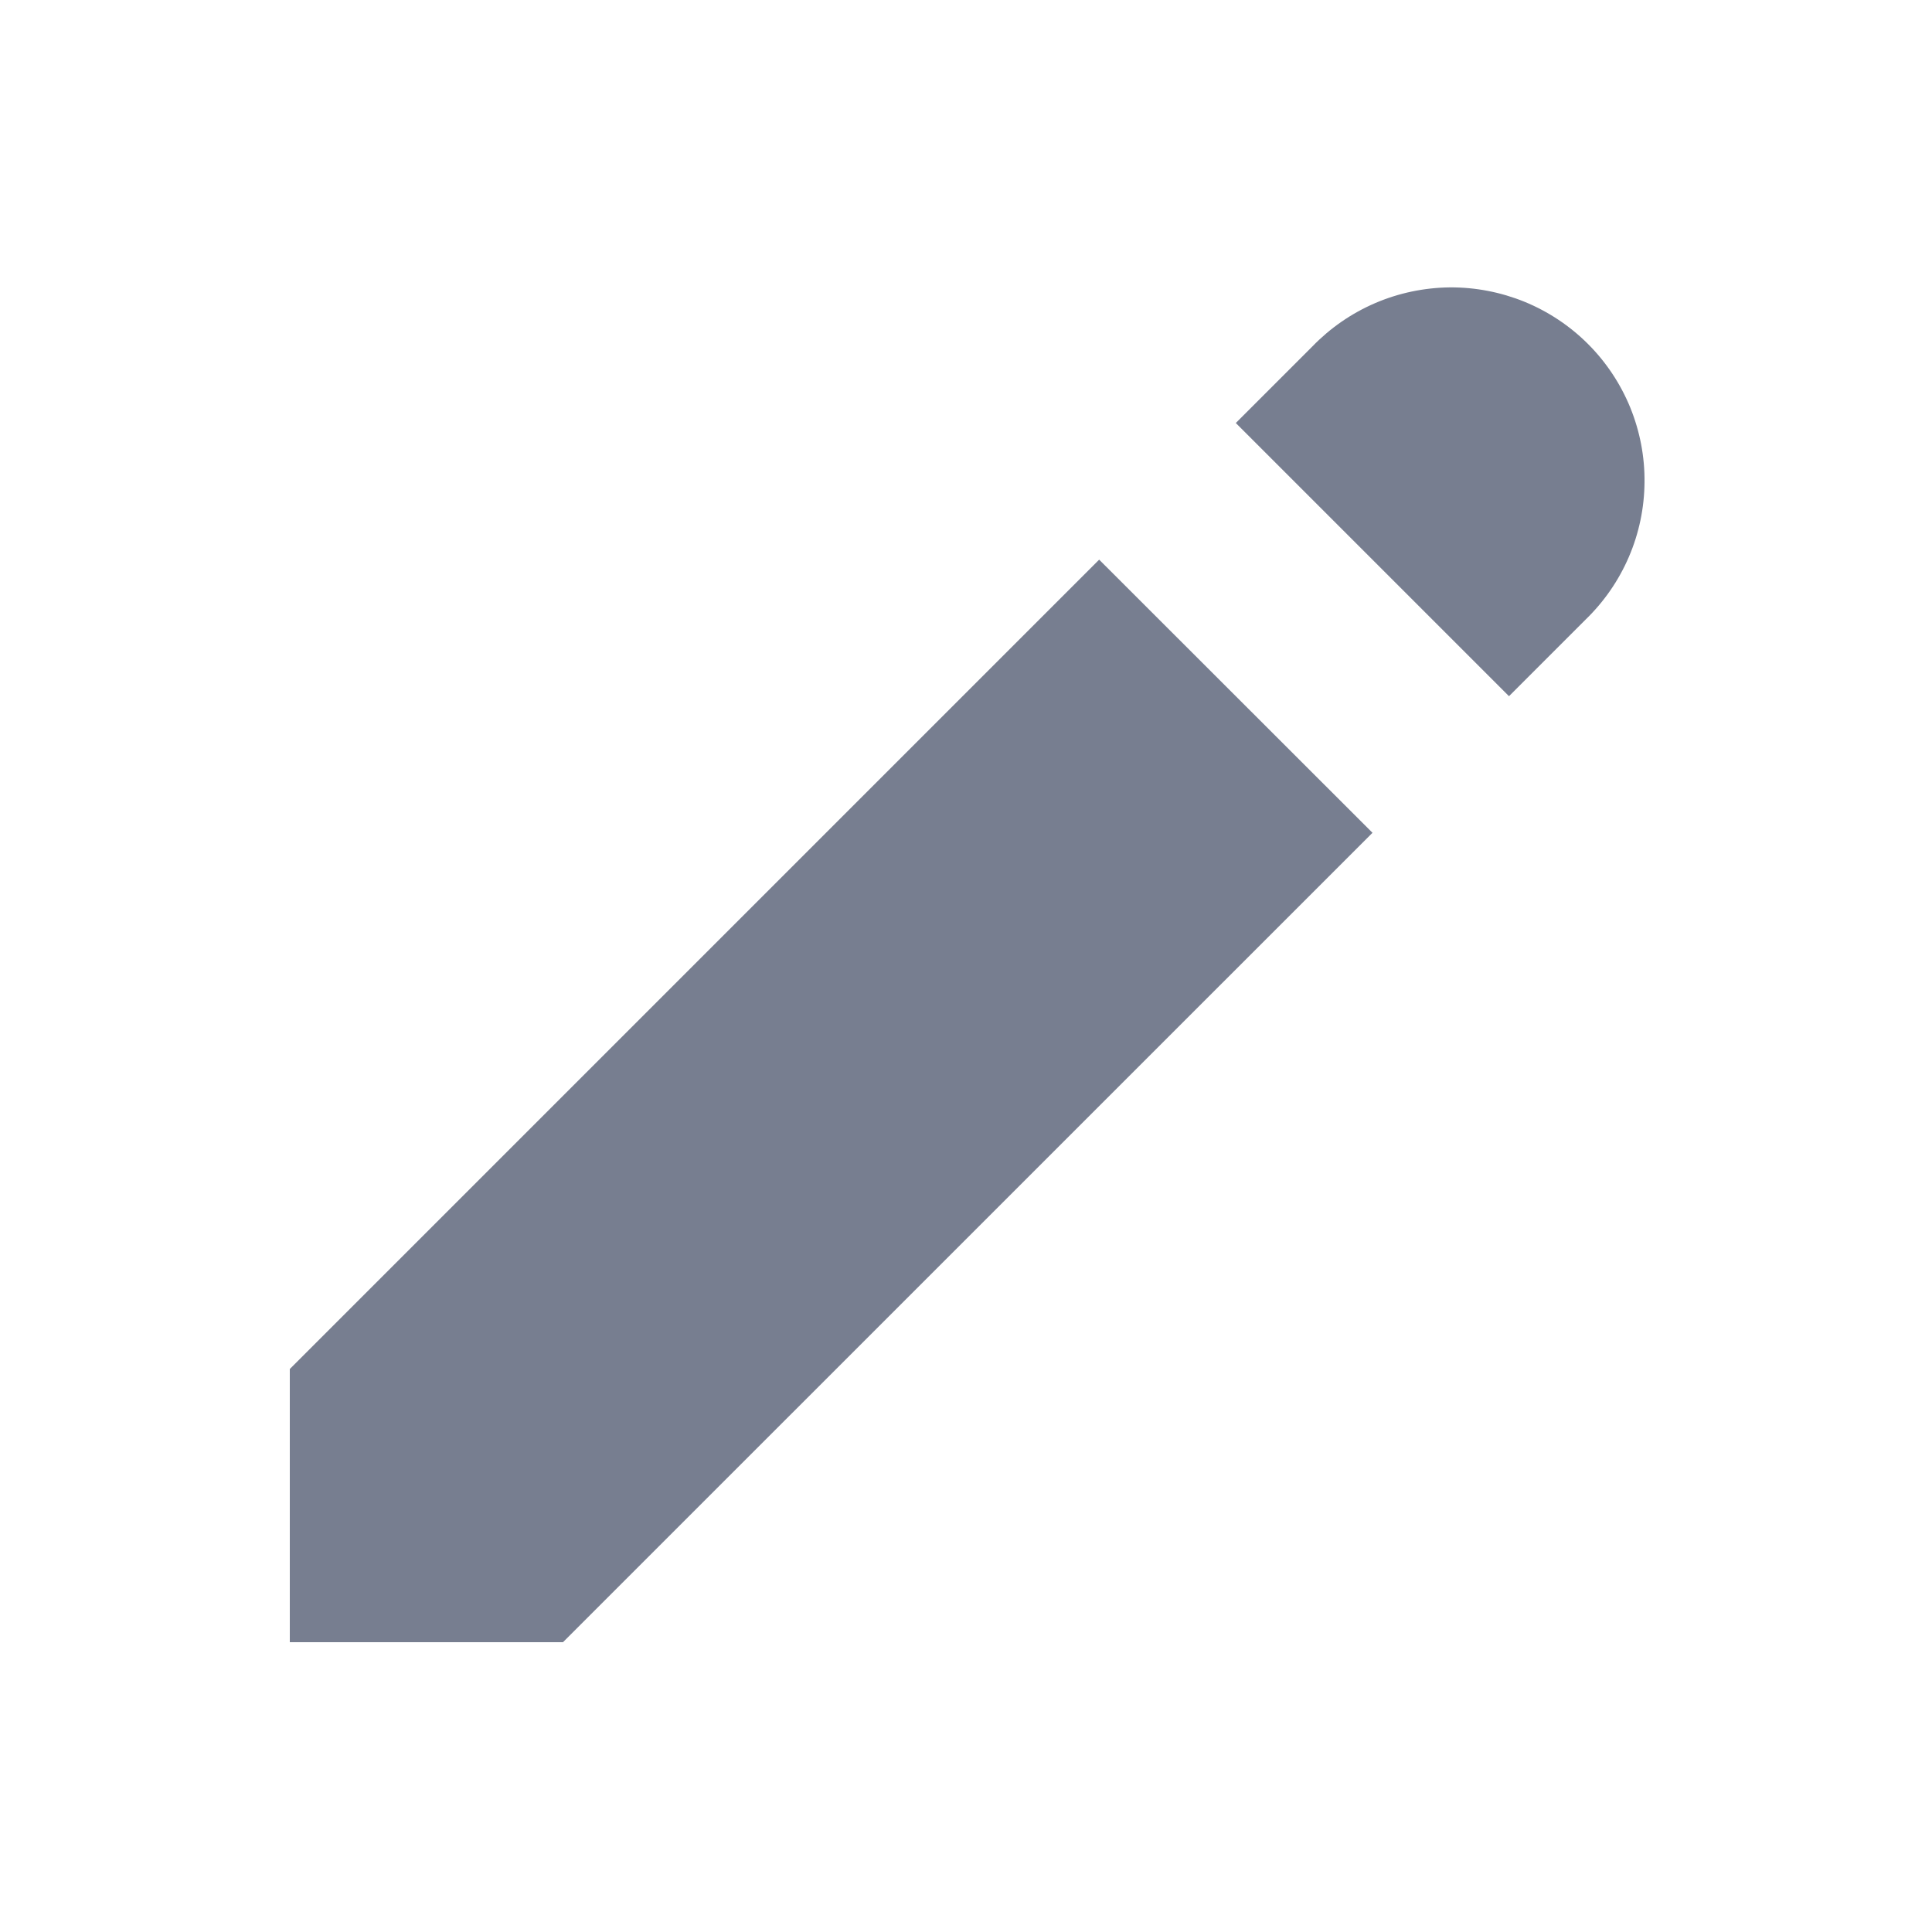
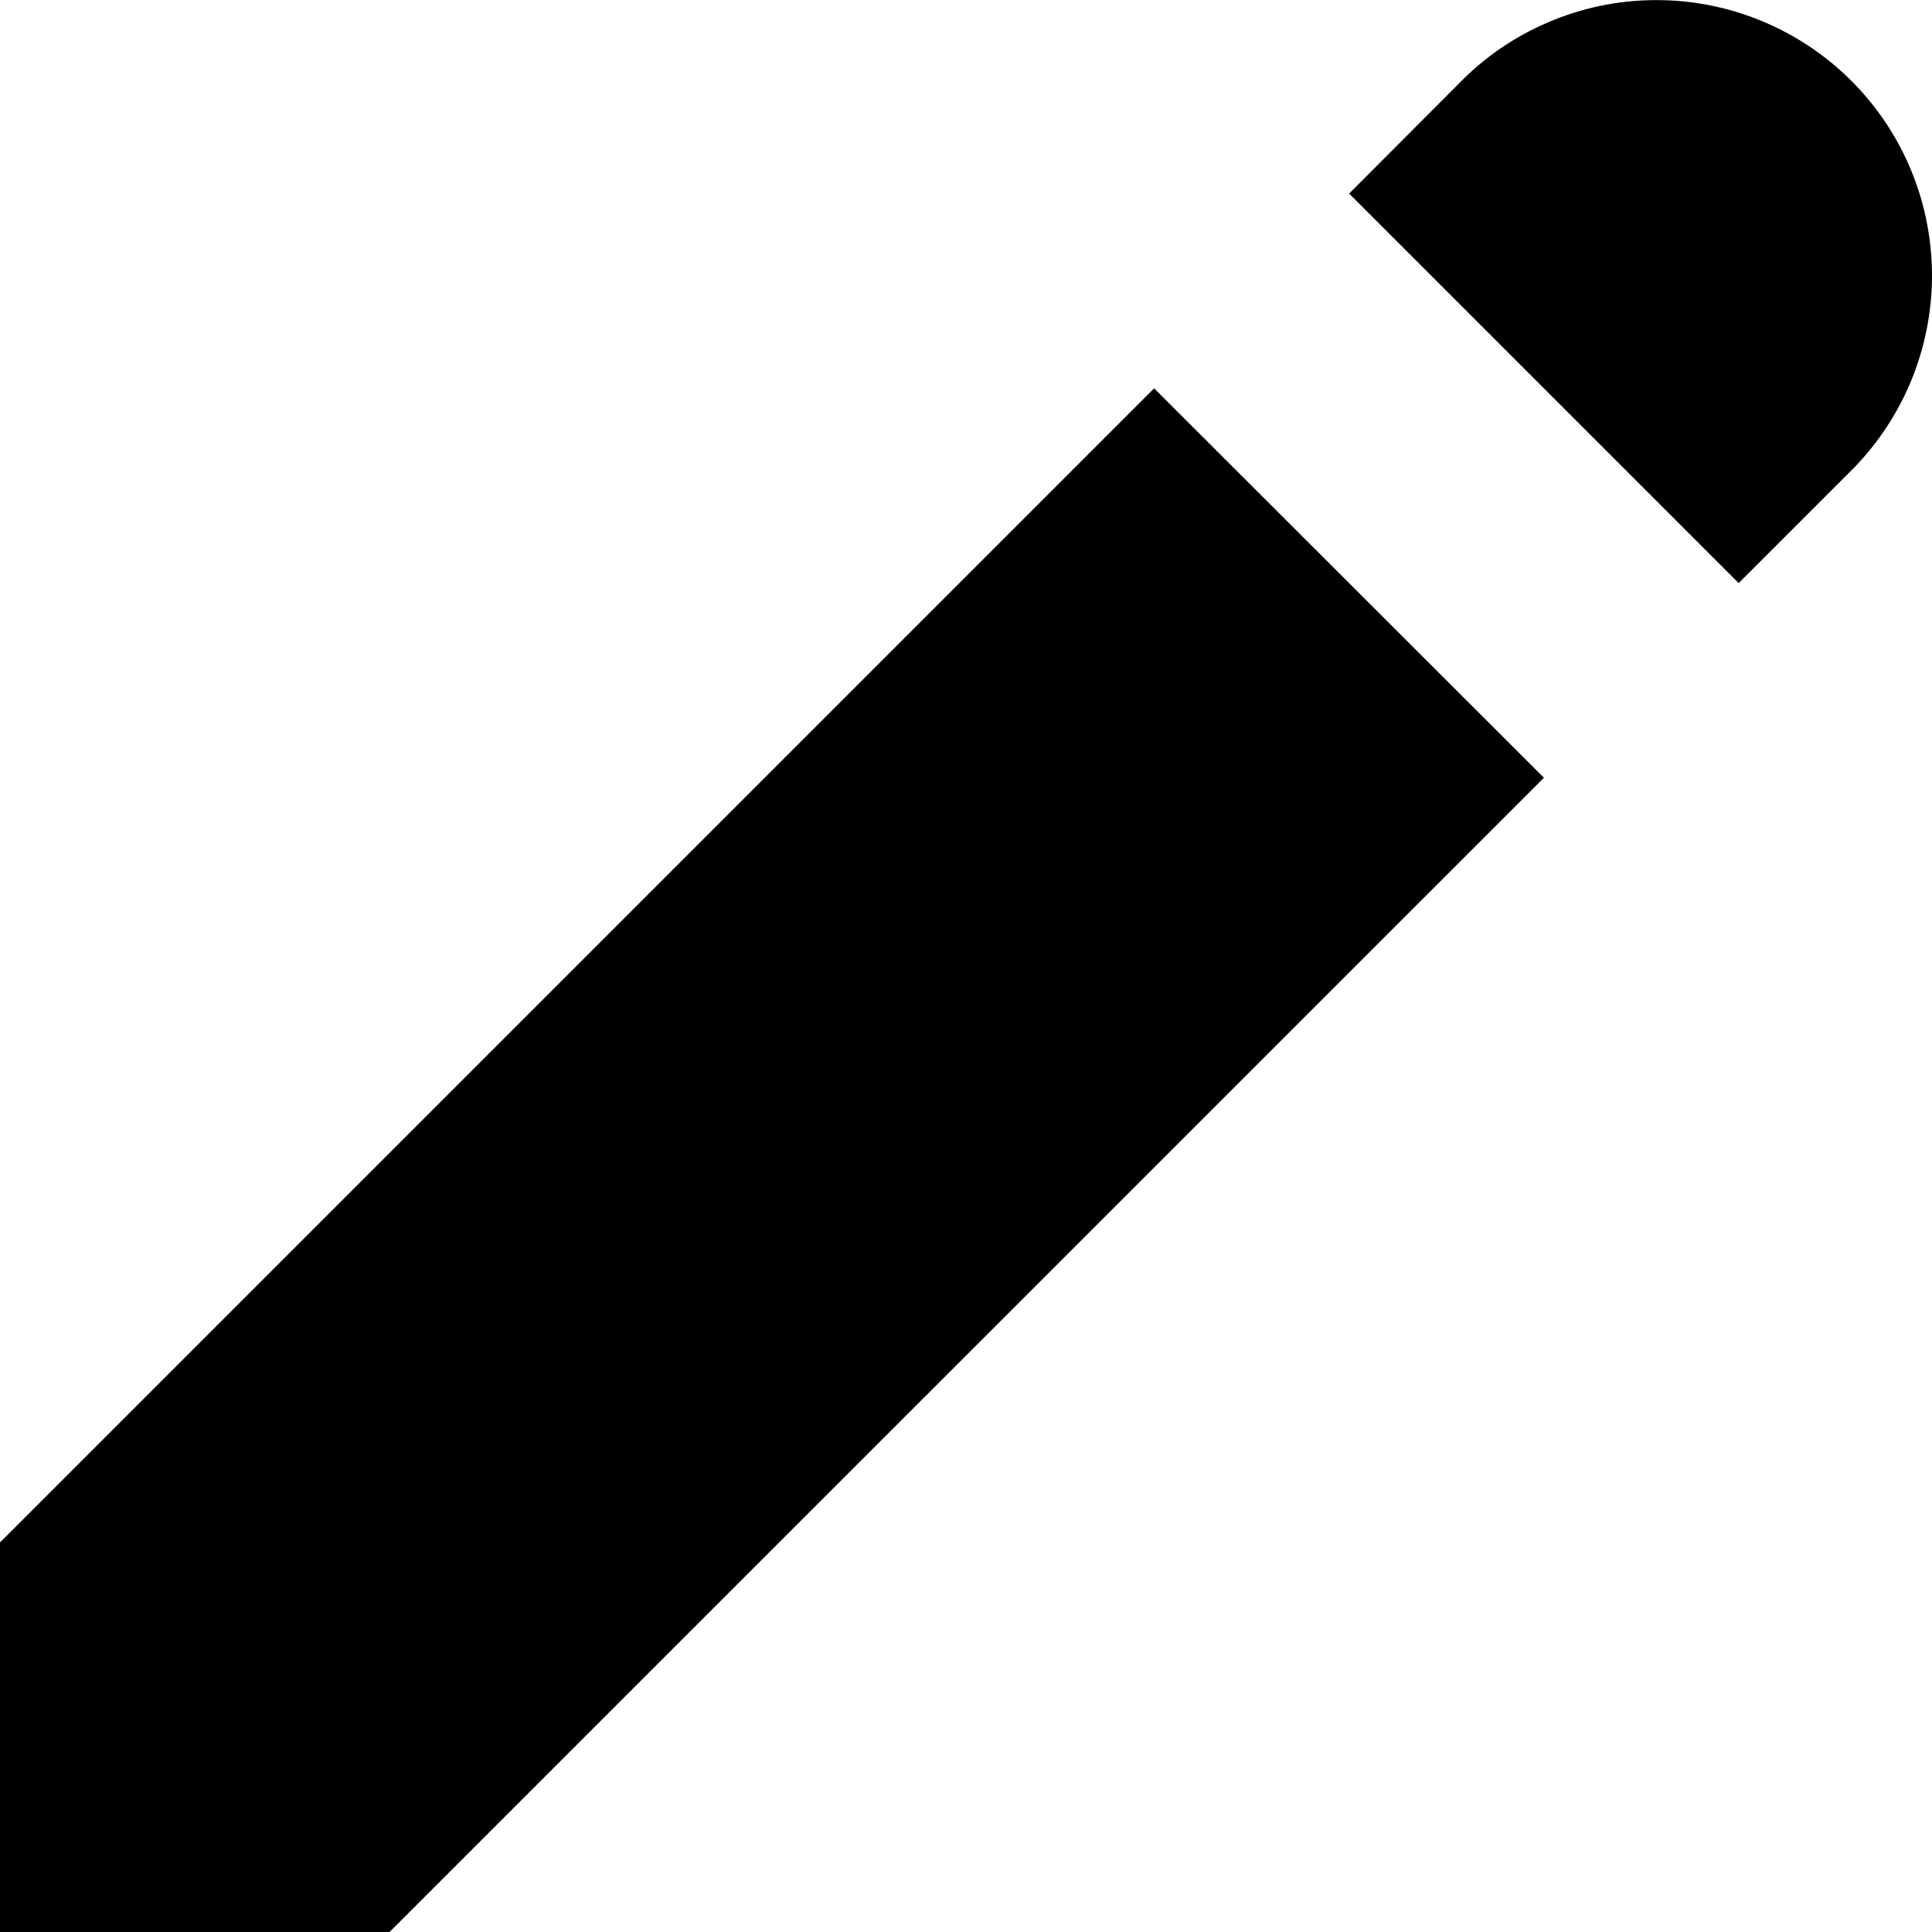
- <svg xmlns="http://www.w3.org/2000/svg" width="20" height="20" viewBox="0 0 20 20" fill="none">
-   <path d="M13.586 3.586C13.771 3.395 13.991 3.243 14.235 3.138C14.479 3.033 14.742 2.978 15.007 2.975C15.273 2.973 15.536 3.024 15.782 3.124C16.028 3.225 16.251 3.373 16.439 3.561C16.627 3.749 16.775 3.972 16.876 4.218C16.976 4.464 17.027 4.727 17.024 4.993C17.022 5.258 16.967 5.521 16.862 5.765C16.757 6.009 16.605 6.229 16.414 6.414L15.621 7.207L12.793 4.379L13.586 3.586ZM11.379 5.793L3 14.172V17H5.828L14.208 8.621L11.378 5.793H11.379Z" fill="#777E90" />
+ <svg xmlns="http://www.w3.org/2000/svg" fill="none" height="16" viewBox="0 0 16 16" width="16">
+   <path d="m12.077.697c.21-.218.462-.392.741-.511.278-.12.578-.183.881-.185.303-.003.603.055.884.17.28.115.535.284.749.498s.384.469.498.749c.115.28.172.581.17.884-.003.303-.066.602-.185.881-.12.278-.293.53-.511.741l-.905.905-3.226-3.226zm-2.518 2.518-9.559 9.559v3.226h3.226l9.56-9.559-3.229-3.226z" fill="currentColor" />
</svg>
